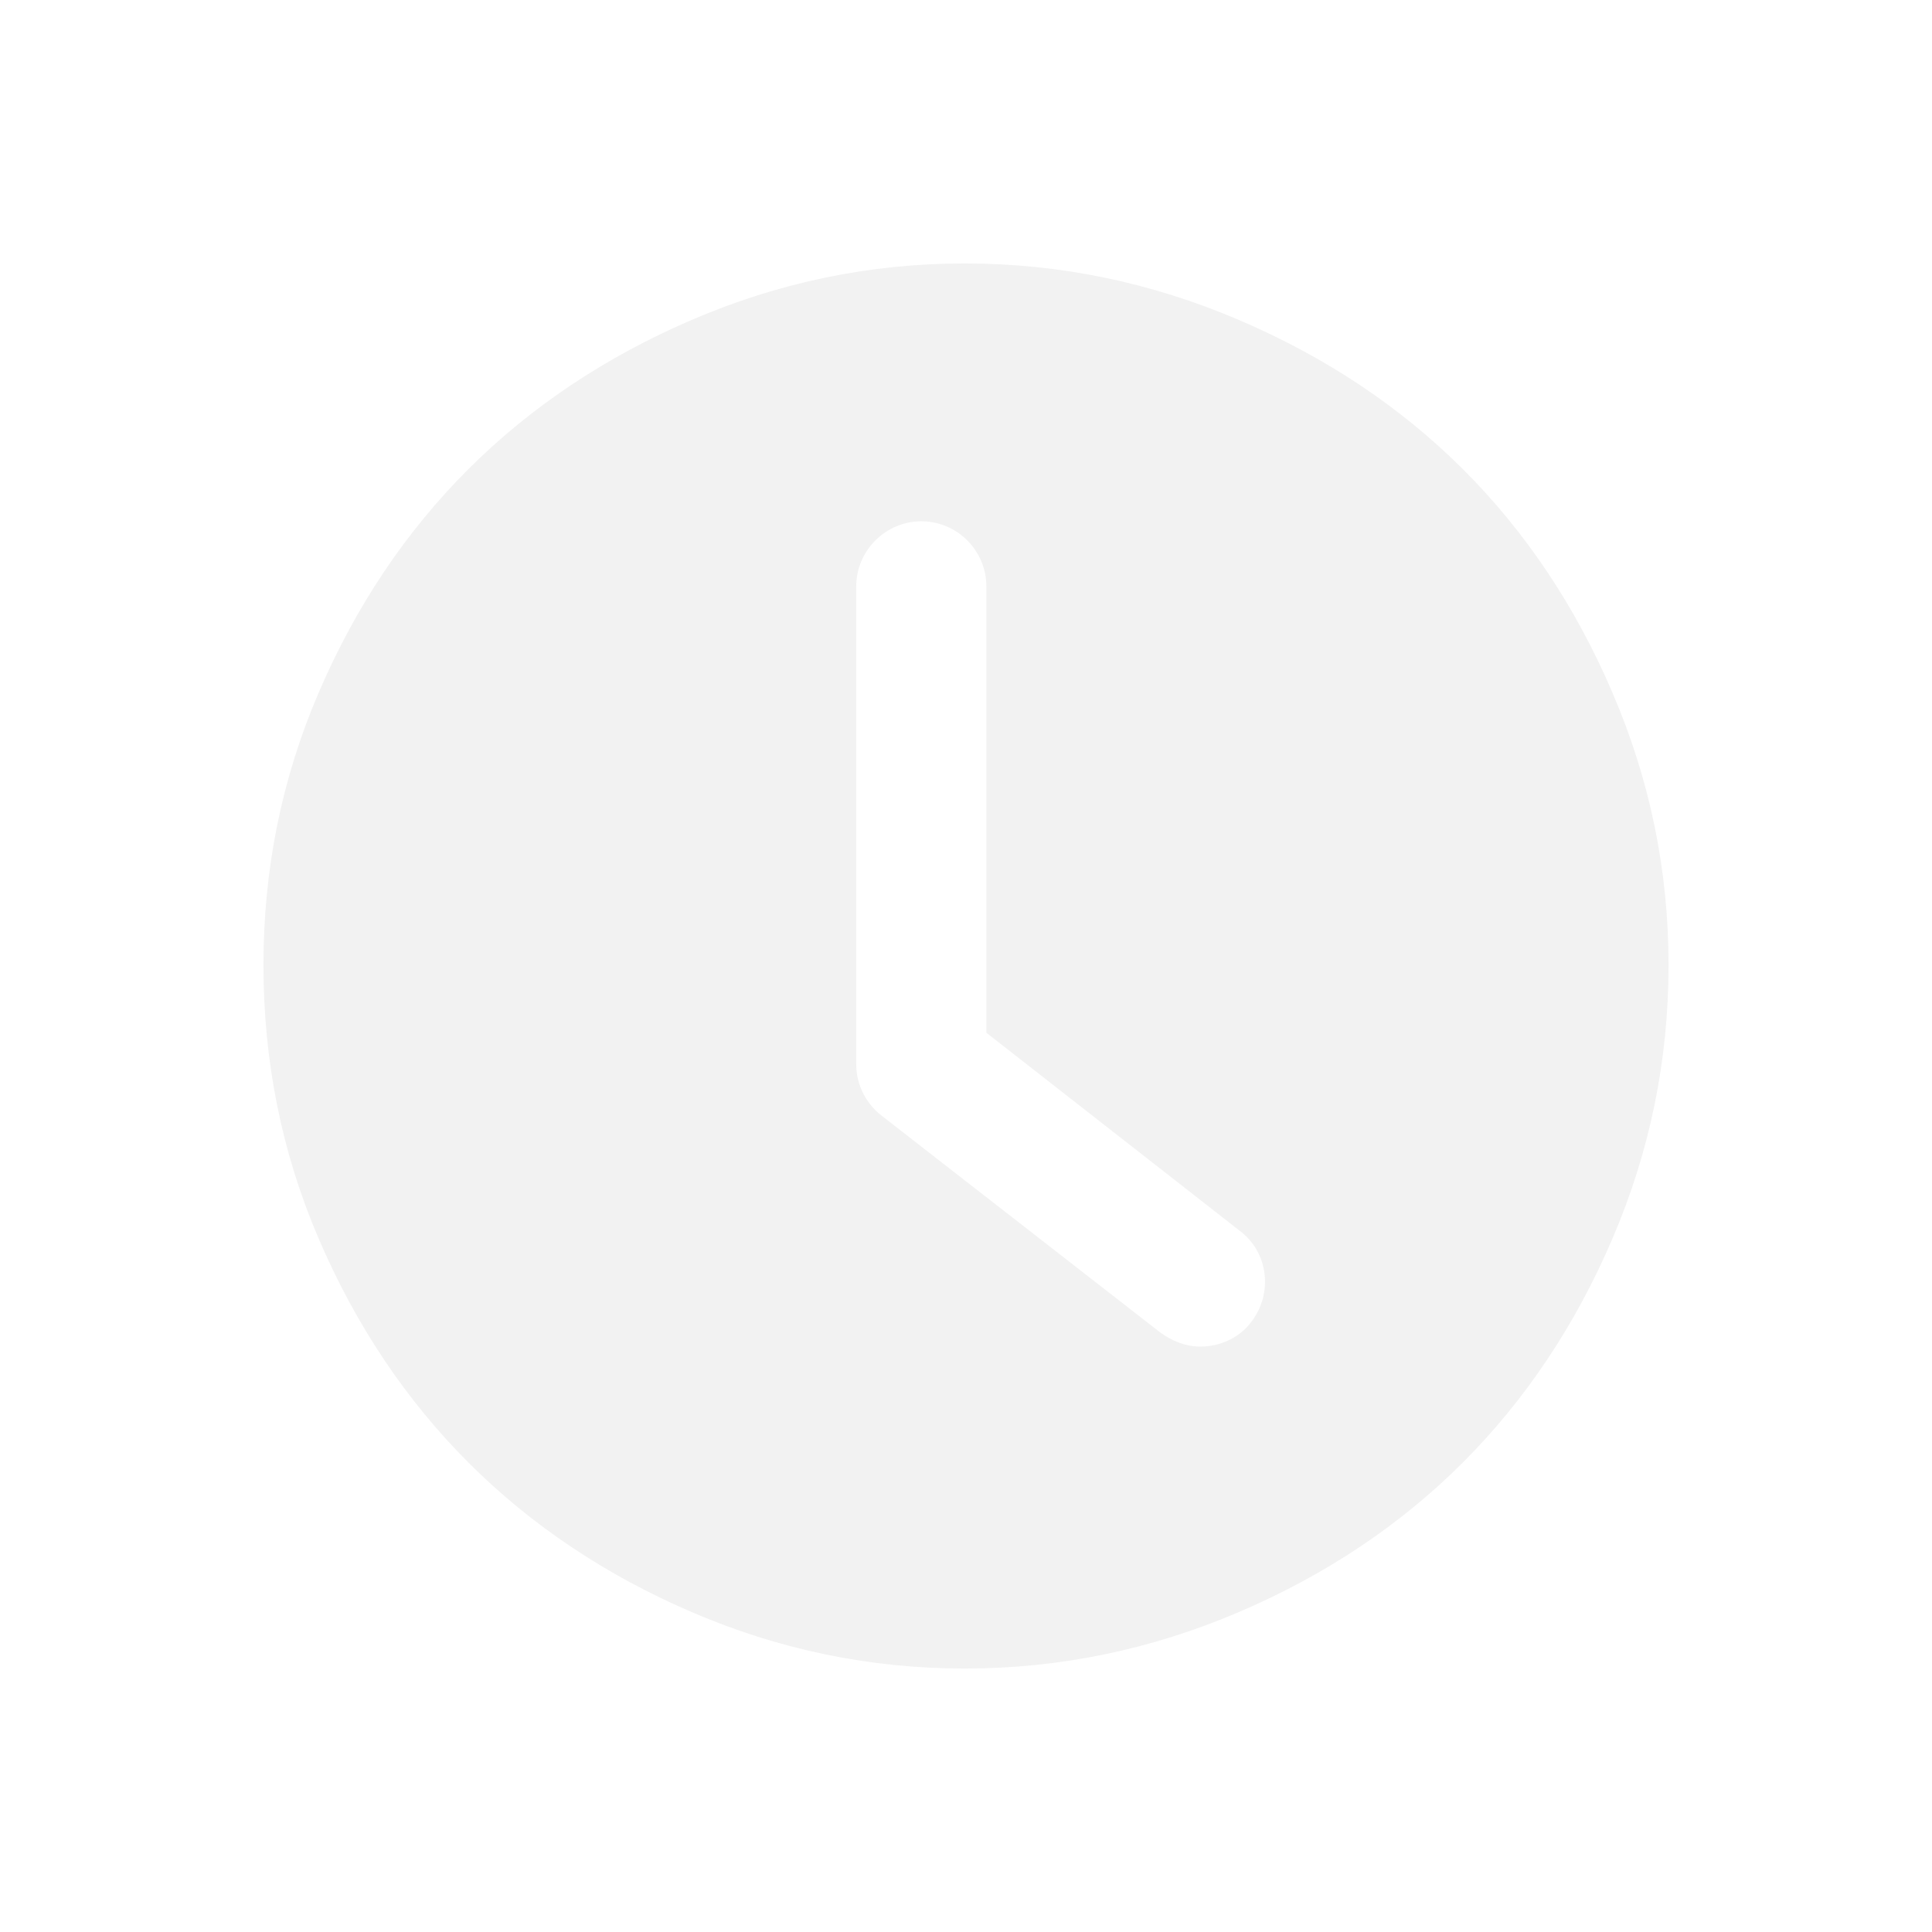
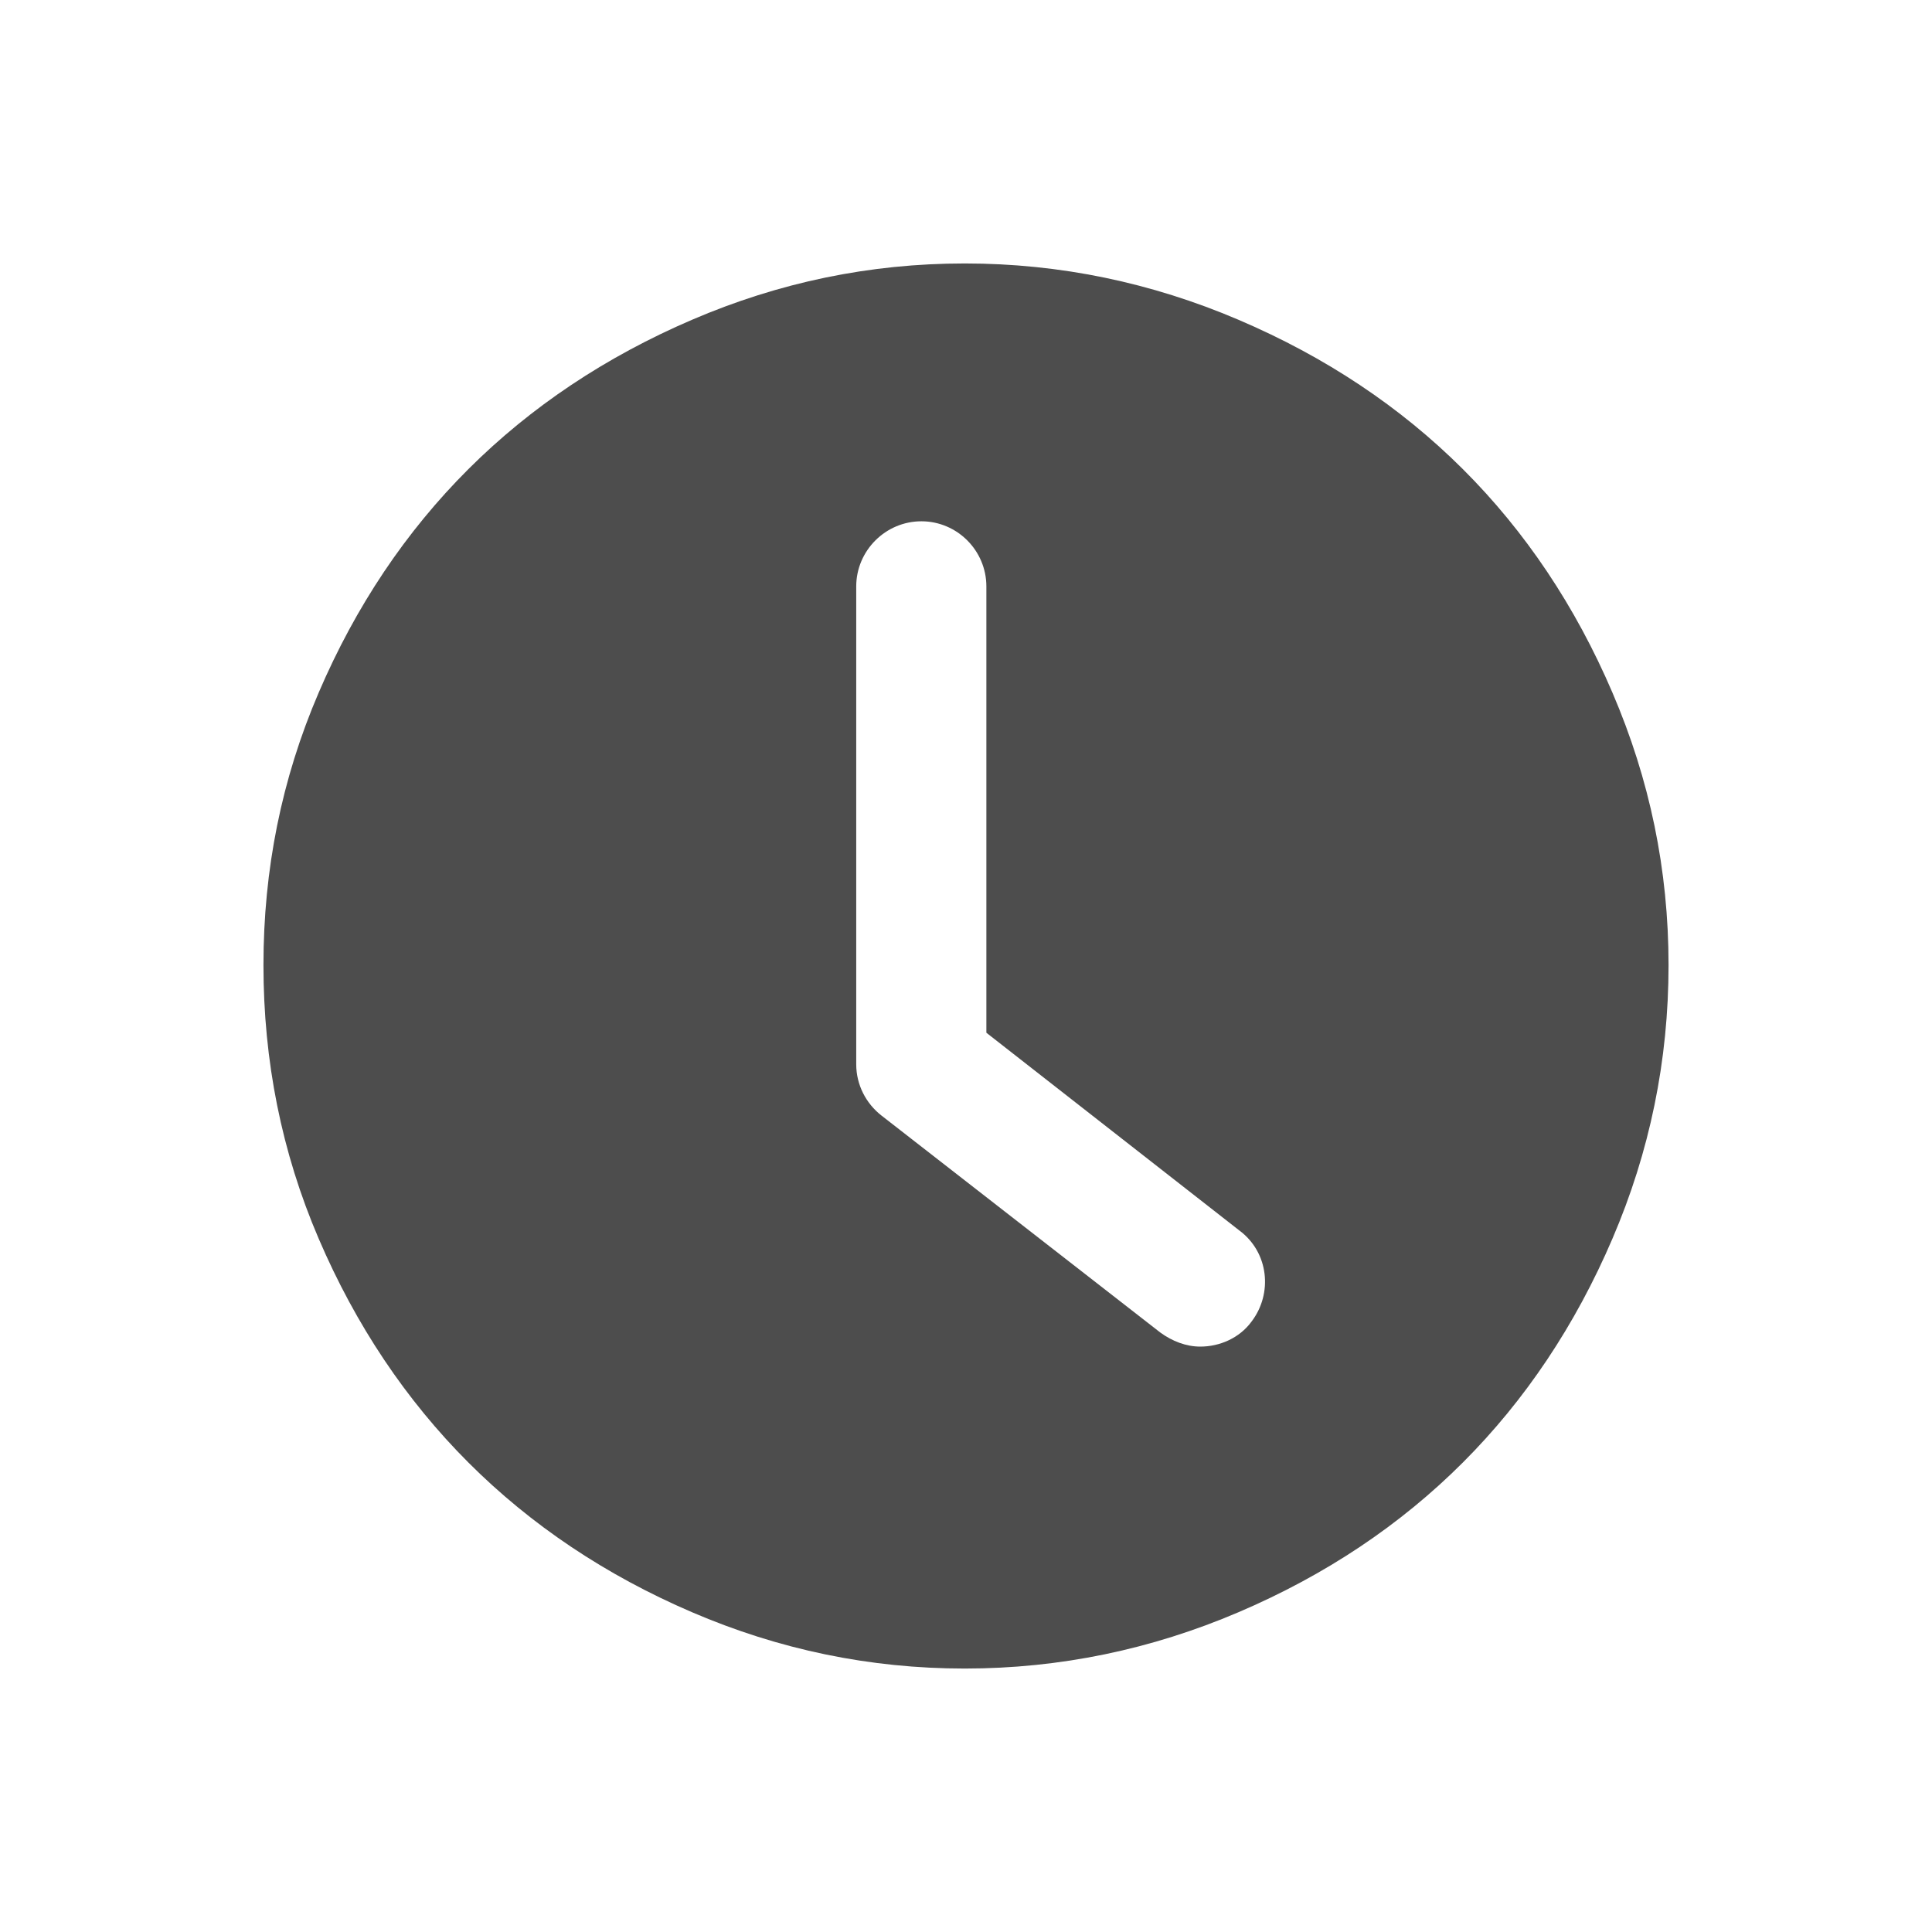
<svg xmlns="http://www.w3.org/2000/svg" viewBox="0 0 22 22">
  <defs id="defs3051">
    <style type="text/css" id="current-color-scheme">
      .ColorScheme-Text {
-         color:#f2f2f2
+         color:#4d4d4d
      }
      </style>
  </defs>
  <path style="fill:currentColor;fill-opacity:1;stroke:none" class="ColorScheme-Text" d="M 10.986 3 C 9.902 3 8.871 3.216 7.881 3.641 C 5.914 4.485 4.474 5.916 3.629 7.887 C 3.205 8.874 3 9.905 3 10.99 C 3 12.076 3.205 13.118 3.629 14.105 C 4.474 16.076 5.914 17.515 7.881 18.359 C 8.871 18.784 9.902 19 10.986 19 C 12.071 19 13.111 18.782 14.102 18.359 C 16.085 17.513 17.518 16.073 18.361 14.105 C 18.786 13.115 19 12.076 19 10.99 C 19 9.905 18.786 8.877 18.361 7.887 C 17.518 5.919 16.085 4.487 14.102 3.641 C 13.11 3.218 12.071 3 10.986 3 z M 10.492 5.936 C 10.9 5.936 11.232 6.27 11.232 6.678 L 11.232 11.76 L 14.113 14.012 C 14.447 14.259 14.497 14.729 14.25 15.051 C 14.114 15.236 13.89 15.334 13.668 15.334 C 13.507 15.334 13.349 15.273 13.213 15.174 L 10.035 12.701 C 9.862 12.565 9.75 12.354 9.75 12.119 L 9.75 6.678 C 9.75 6.27 10.084 5.936 10.492 5.936 z " />
</svg>
